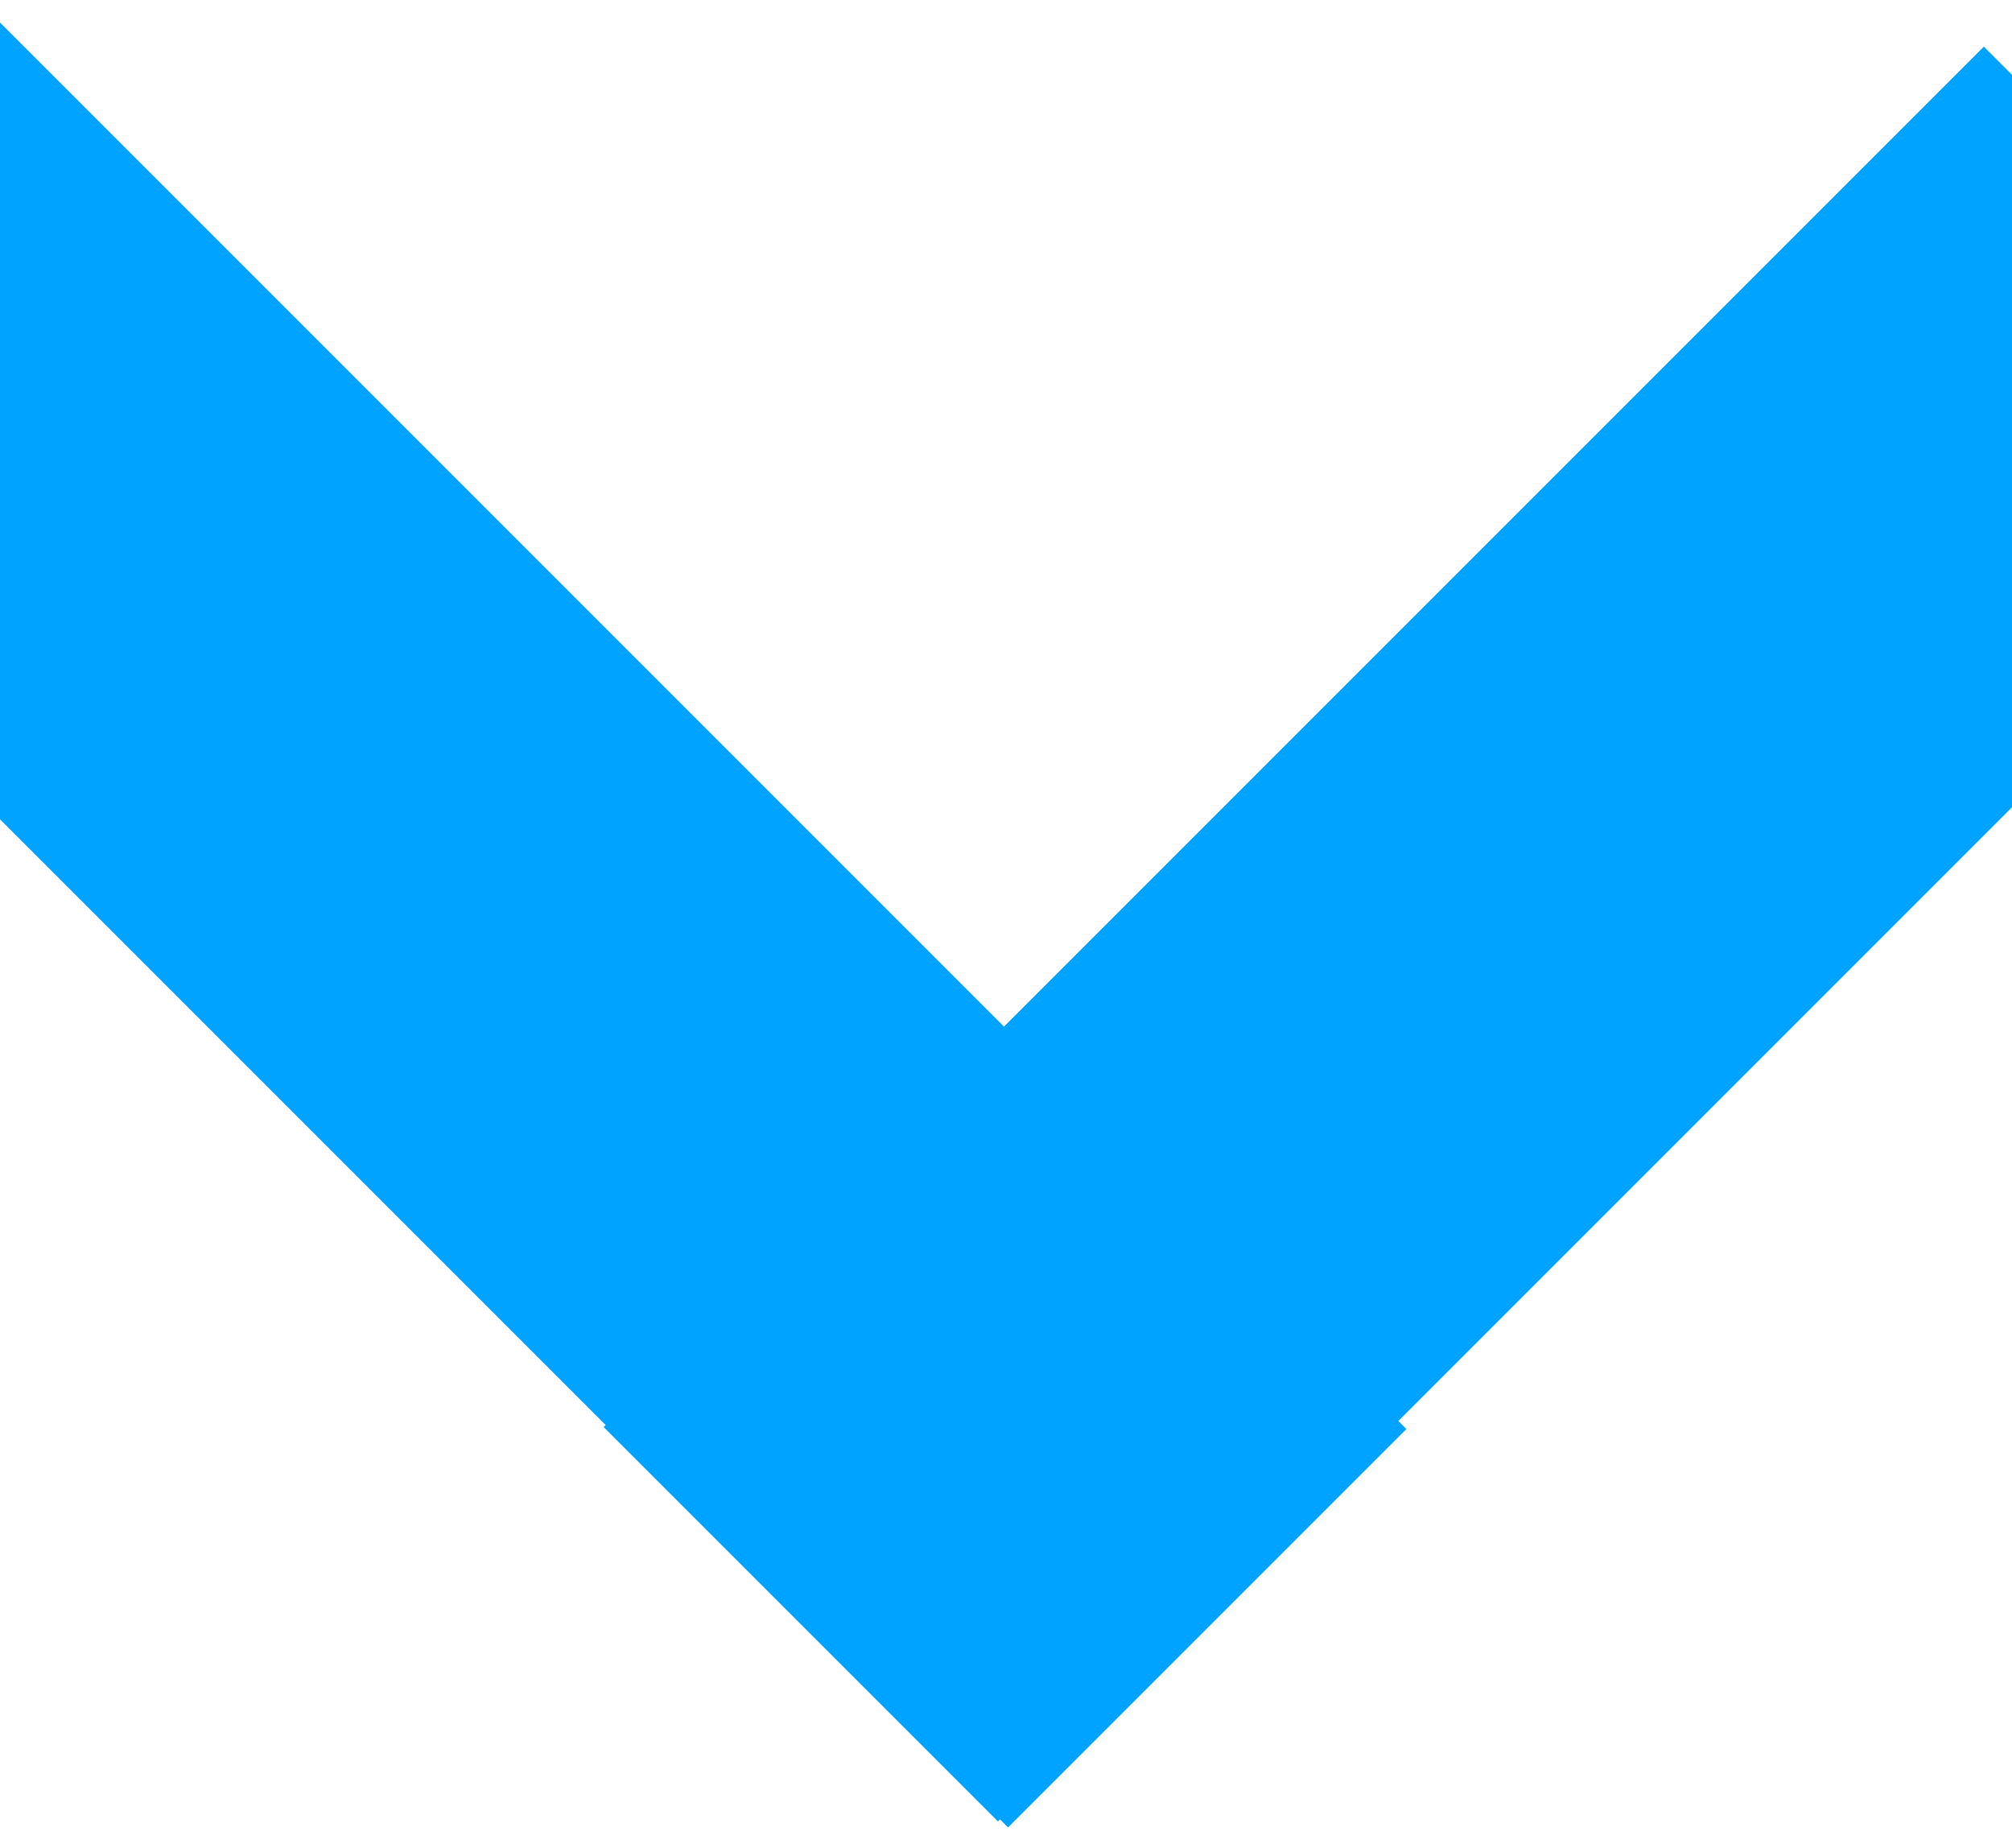
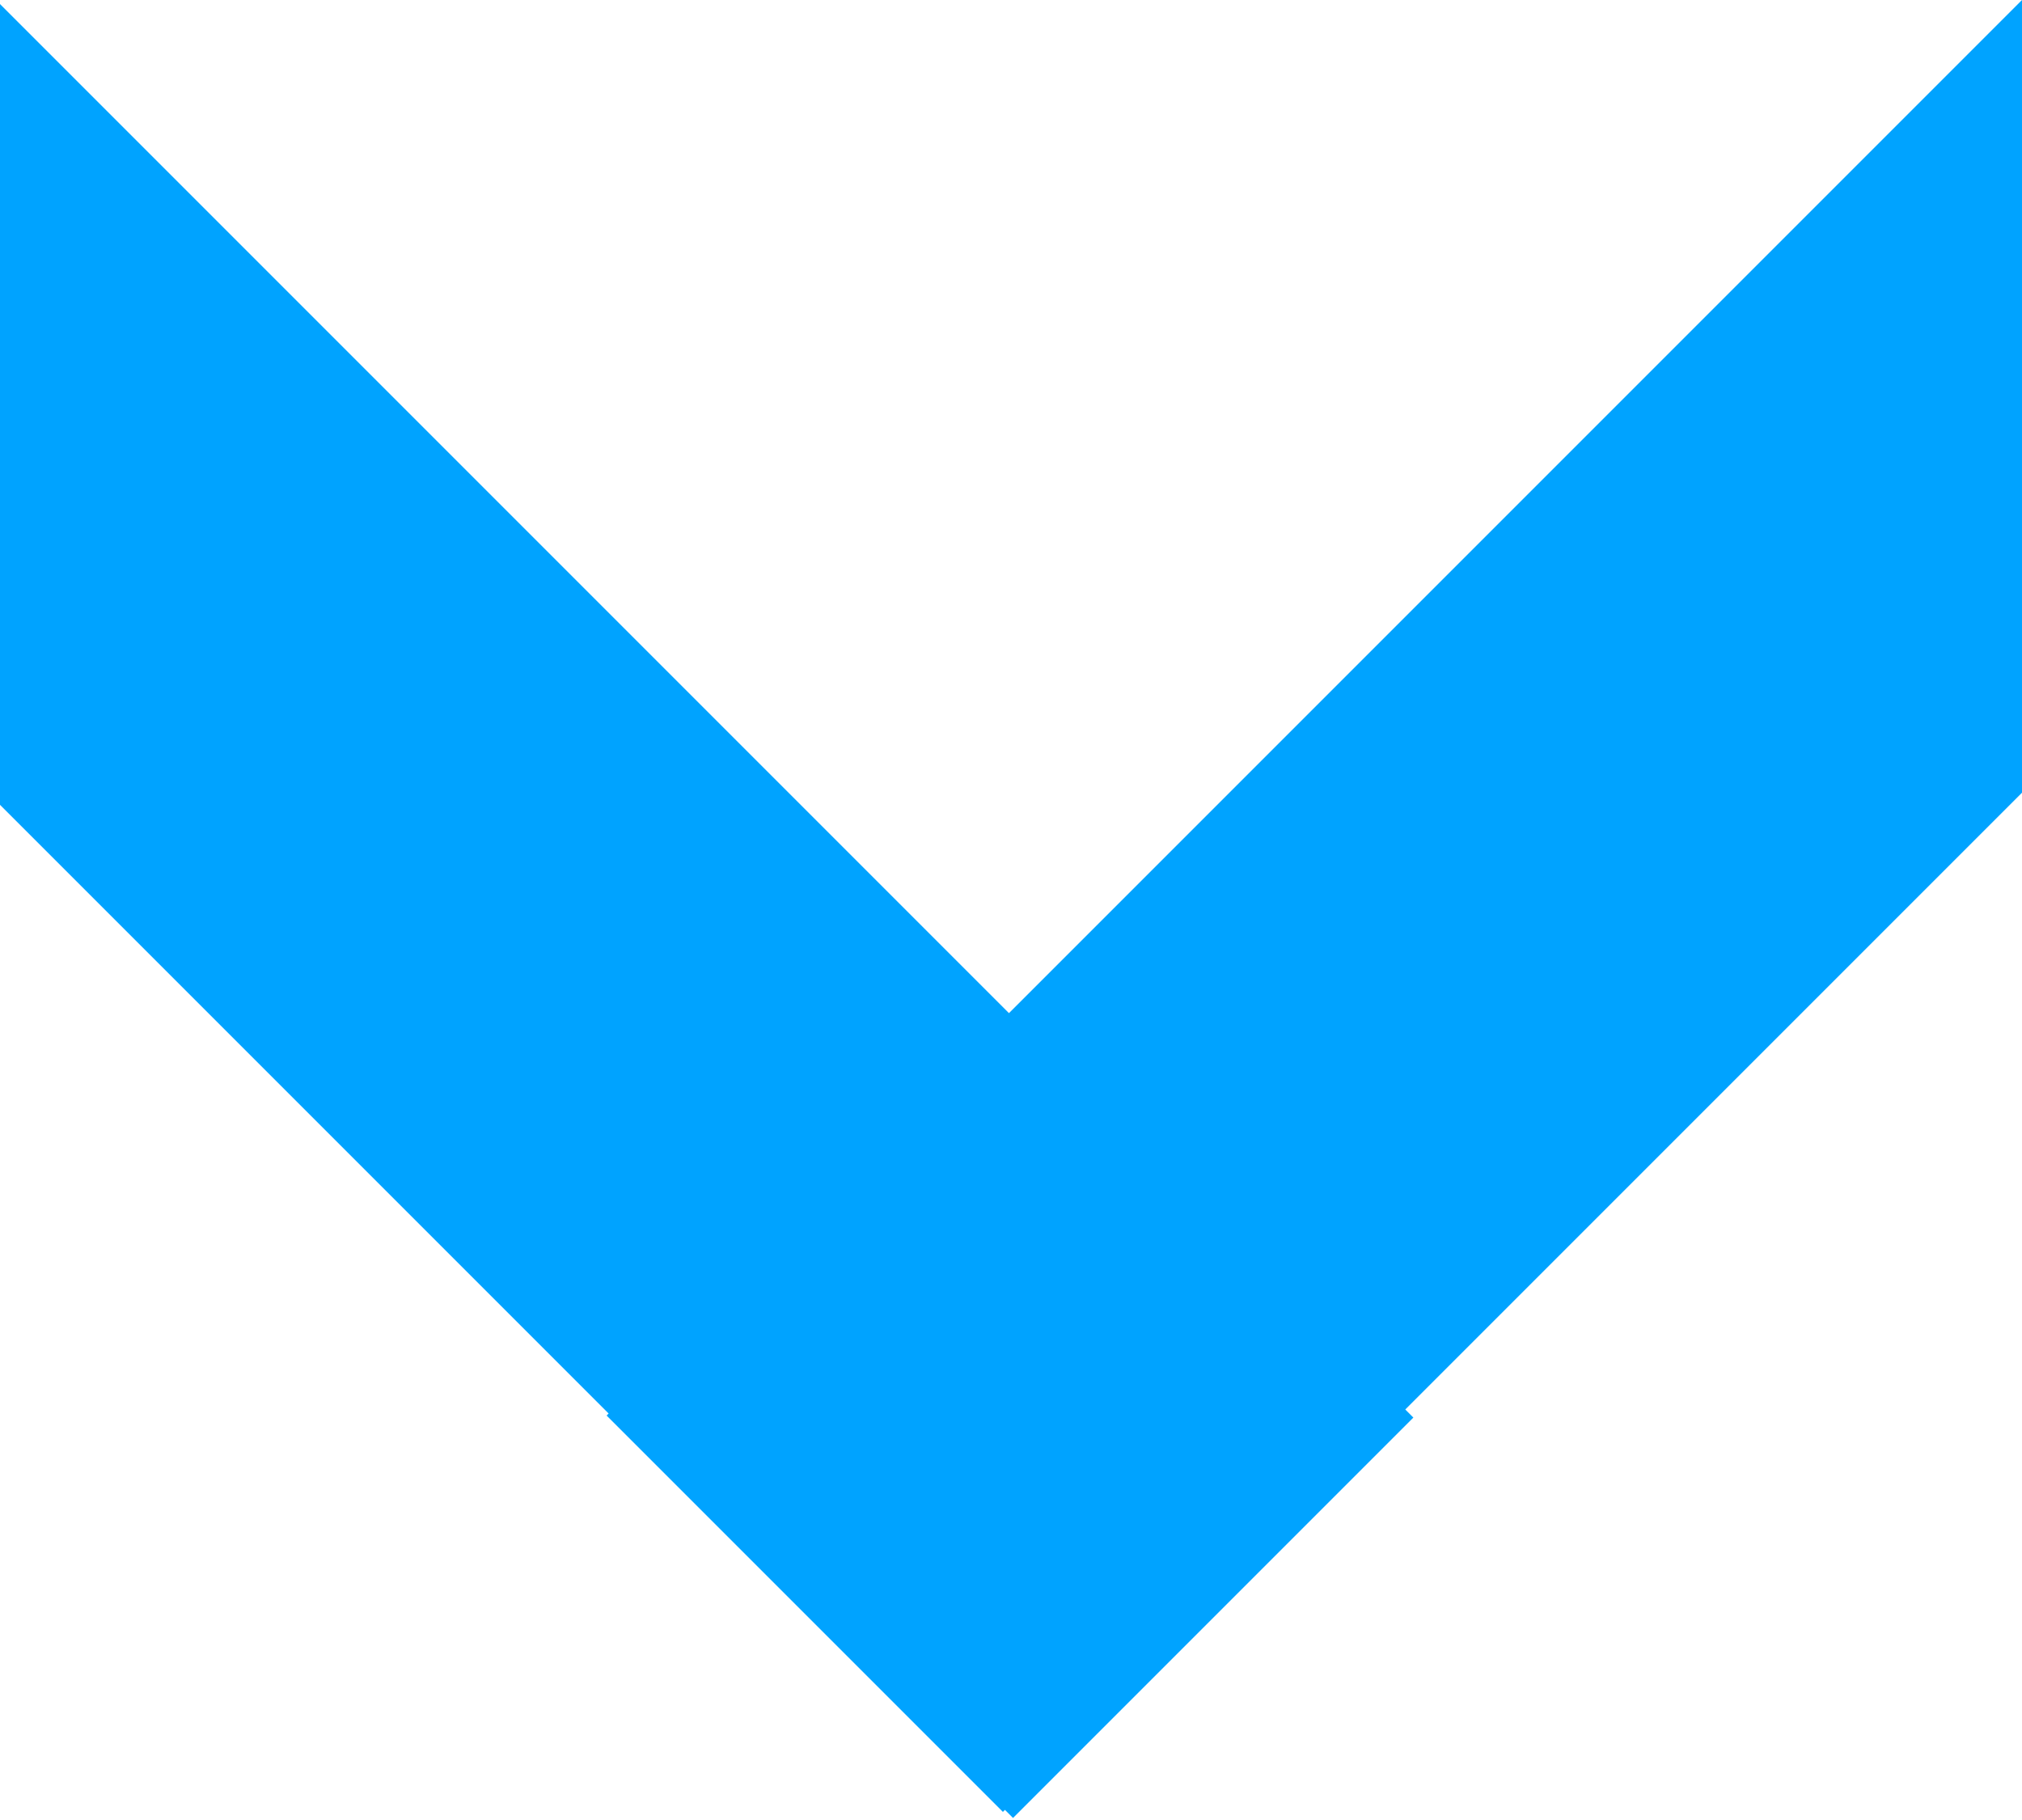
- <svg xmlns="http://www.w3.org/2000/svg" width="49" height="45" viewBox="0 0 50 45" fill="none">
-   <mask id="mask0_1_4" style="mask-type: alpha" maskUnits="userSpaceOnUse" x="0" y="0" width="50" height="45">
-     <rect width="50" height="45" fill="#D9D9D9" />
-   </mask>
-   <g mask="url(#mask0_1_4)">
-     <line x1="-5" y1="5" x2="30" y2="40" stroke="#00A3FF" stroke-width="14" />
-     <line y1="-7" x2="49" y2="-7" transform="matrix(0.7 -0.7 -0.7 -0.7 15 35)" stroke="#00A3FF" stroke-width="14" />
-   </g>
+ <svg xmlns="http://www.w3.org/2000/svg" width="50" height="45" viewBox="0 0 50 45" fill="none">
+   <line x1="-5" y1="5" x2="30" y2="40" stroke="#00A3FF" stroke-width="14" />
+   <line y1="-7" x2="50" y2="-7" transform="matrix(0.7 -0.7 -0.7 -0.7 15 35)" stroke="#00A3FF" stroke-width="14" />
</svg>
